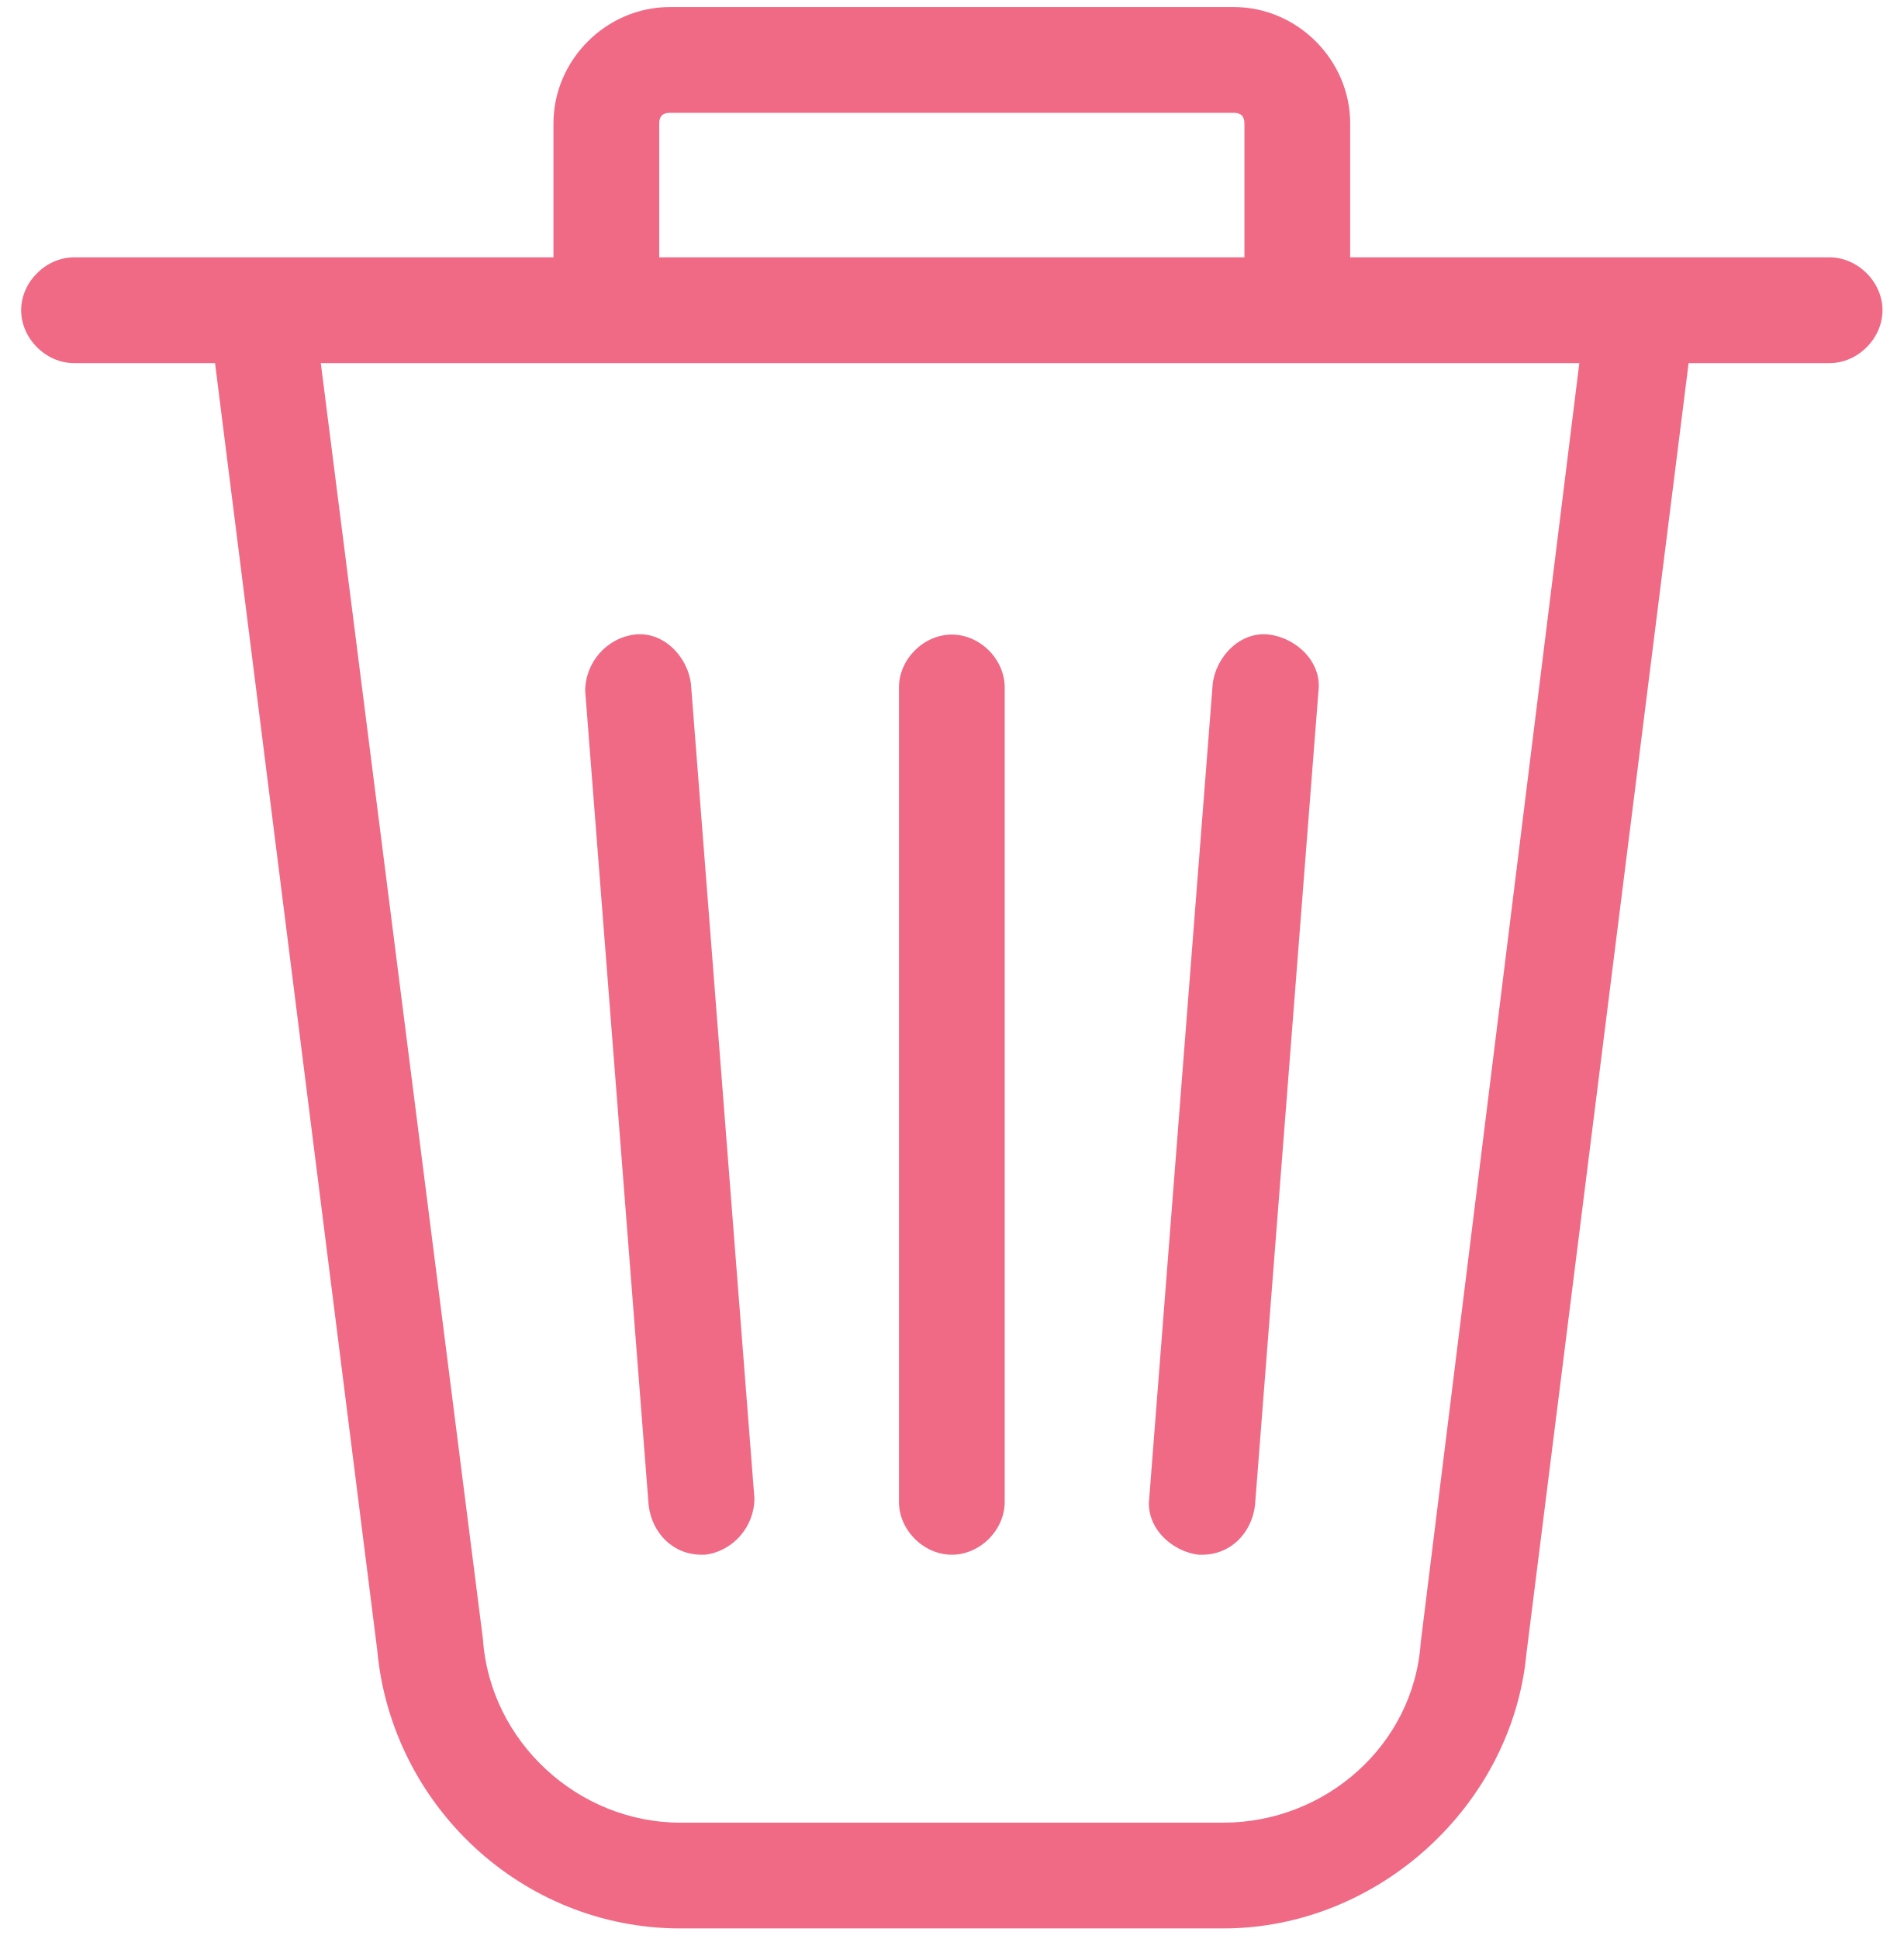
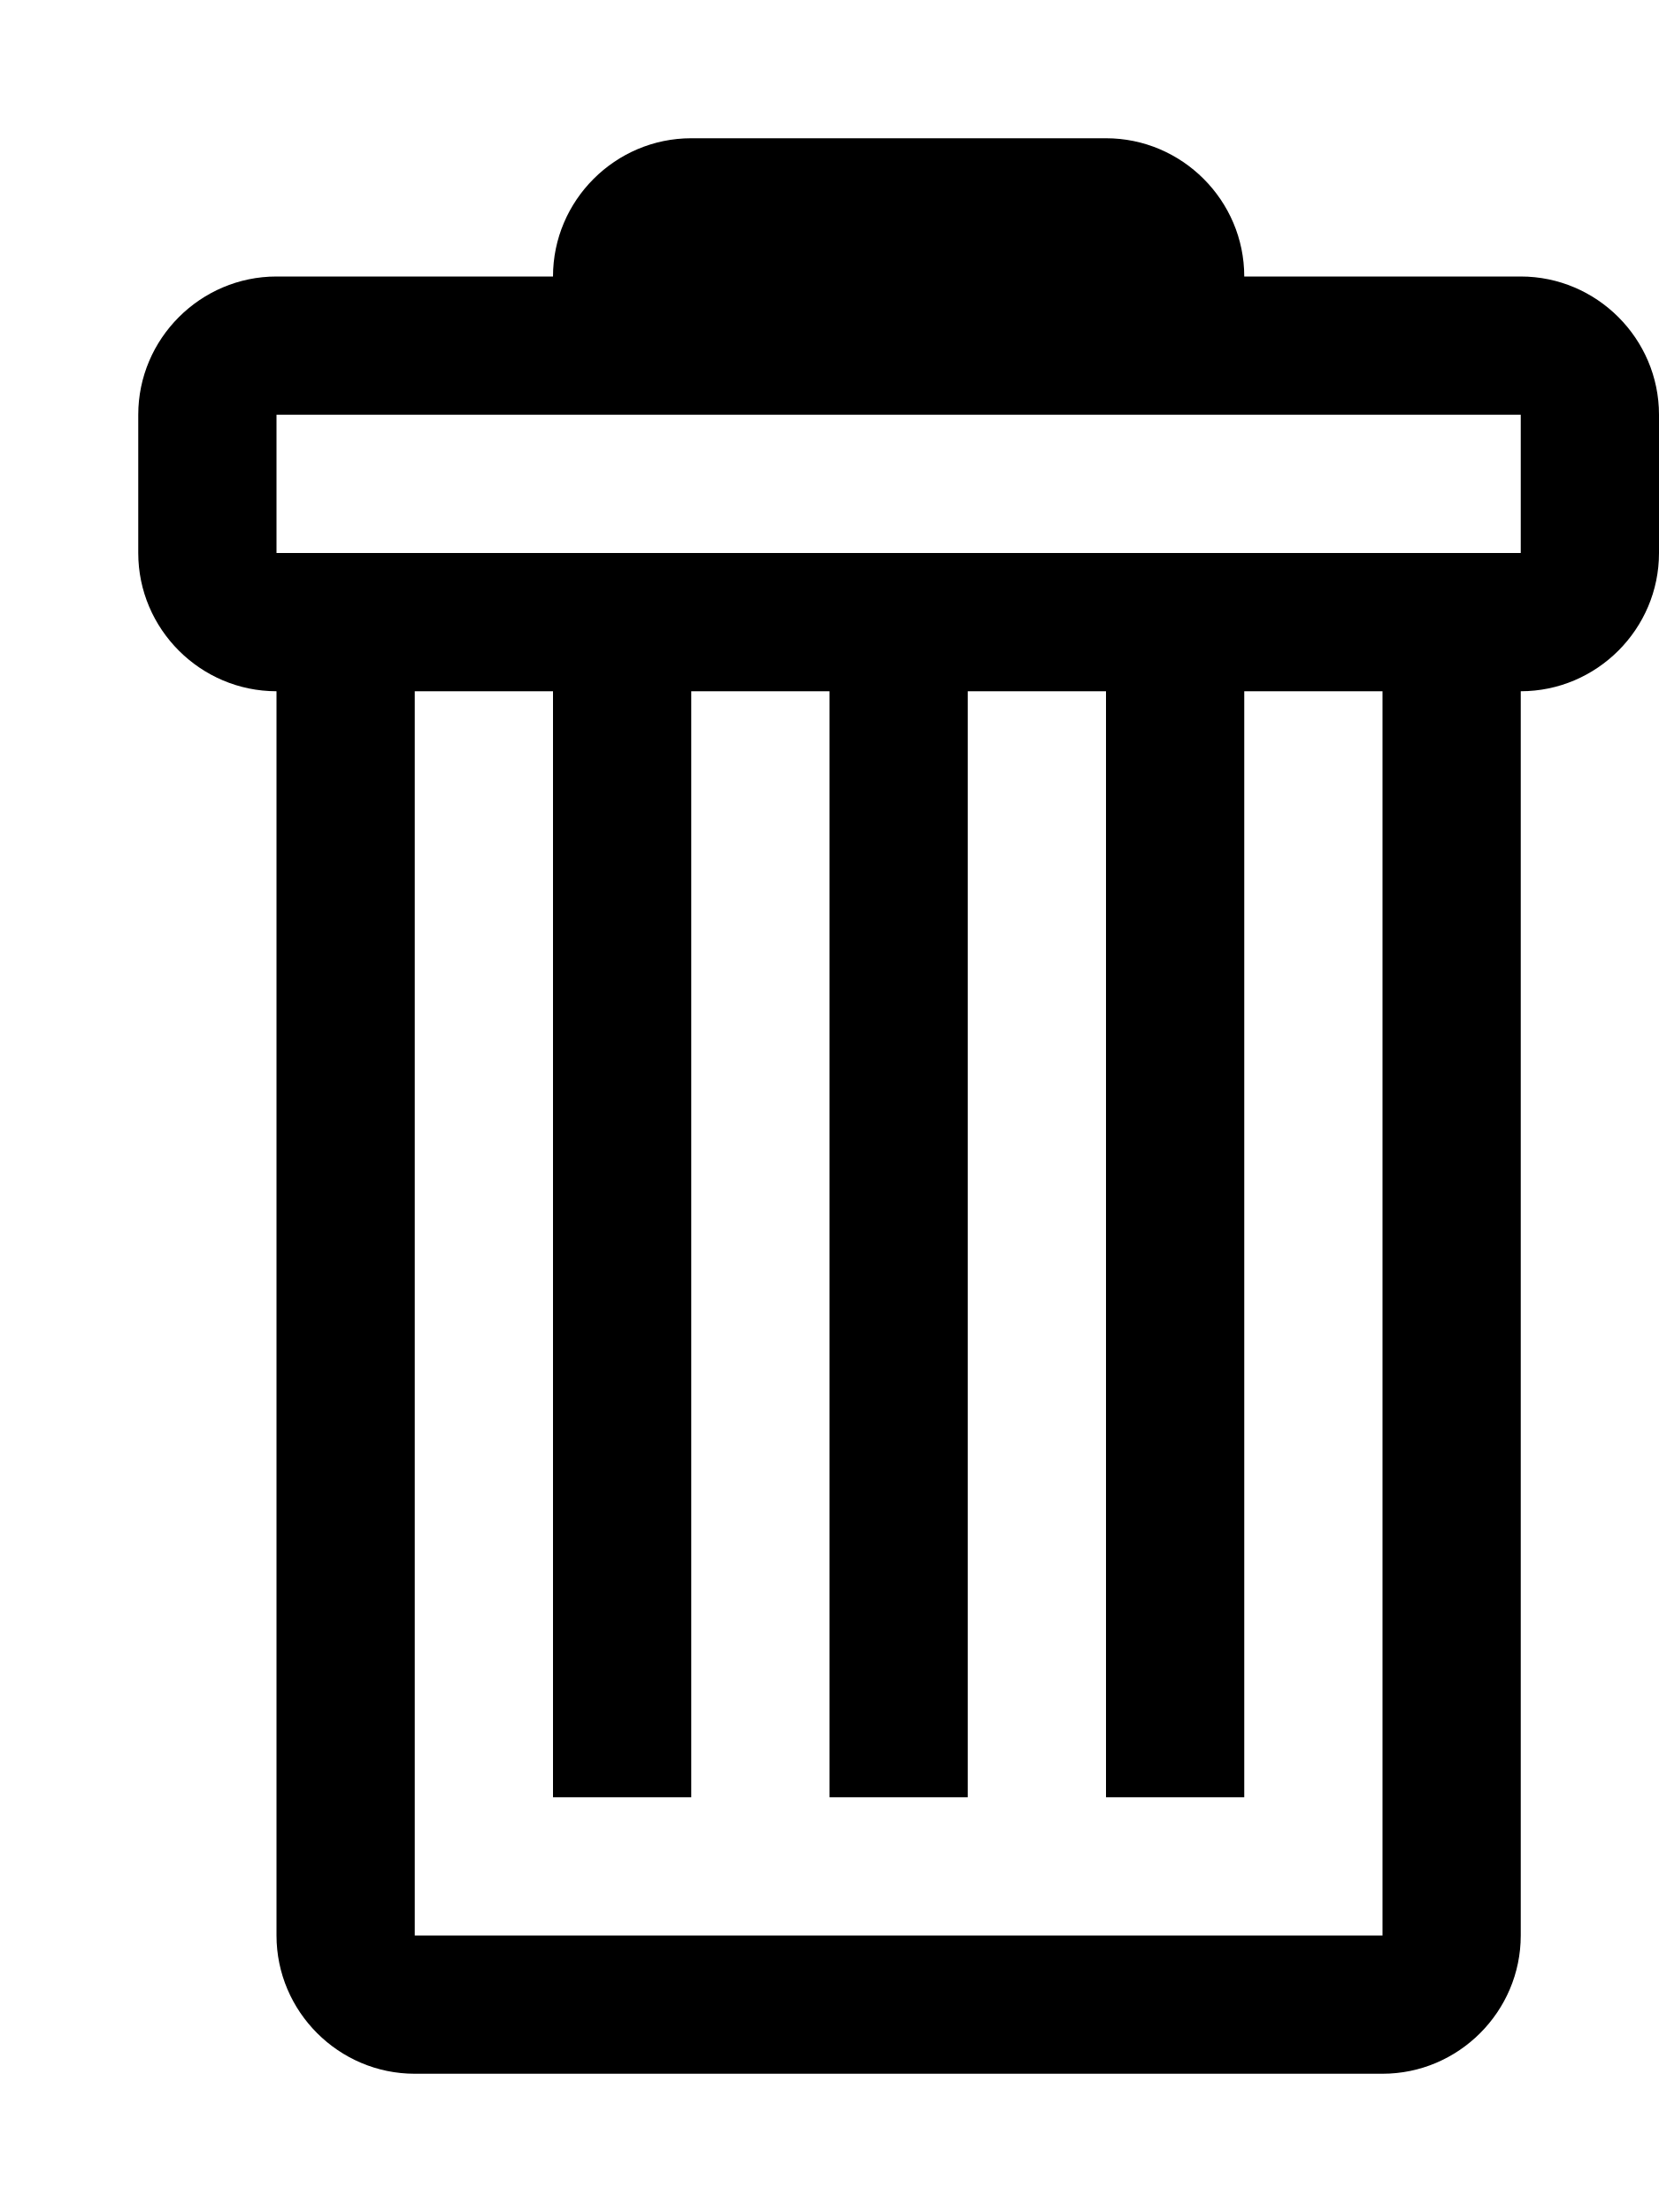
- <svg xmlns="http://www.w3.org/2000/svg" width="54" height="55" viewBox="0 0 54 55">
-   <g fill="#F06985">
-     <path d="M27 18C26.2 18 25.5 18.7 25.5 19.5L25.5 42.6C25.5 43.4 26.2 44.1 27 44.1 27.8 44.1 28.5 43.4 28.5 42.6L28.5 19.5C28.5 18.7 27.8 18 27 18zM18 18C17.2 18.1 16.6 18.8 16.6 19.6L18.4 42.7C18.5 43.5 19.1 44.1 19.9 44.1 19.9 44.1 20 44.1 20 44.1 20.8 44 21.4 43.3 21.4 42.5L19.6 19.4C19.5 18.6 18.8 17.9 18 18z" />
-     <path d="M51.9,7.3 L38.3,7.3 L38.3,3.5 C38.3,1.7 36.8,0.2 35,0.2 L19,0.2 C17.2,0.2 15.7,1.7 15.7,3.5 L15.7,7.3 L2.1,7.3 C1.3,7.3 0.6,8 0.6,8.8 C0.6,9.6 1.3,10.3 2.1,10.3 L6.1,10.3 L10.7,46.8 C11.1,51.2 14.8,54.7 19.3,54.7 L34.7,54.7 C39.1,54.7 42.9,51.2 43.3,46.9 L47.9,10.3 L51.9,10.3 C52.7,10.3 53.4,9.6 53.4,8.8 C53.4,8 52.7,7.3 51.9,7.3 Z M18.7,3.5 C18.7,3.3 18.8,3.2 19,3.2 L35,3.2 C35.2,3.2 35.3,3.3 35.3,3.5 L35.3,7.3 L18.7,7.3 L18.7,3.5 Z M40.3,46.6 C40.1,49.5 37.6,51.7 34.7,51.7 L19.3,51.7 C16.4,51.7 13.9,49.4 13.7,46.5 L9.1,10.3 L44.8,10.3 L40.3,46.6 Z" />
-     <path d="M34.4,19.4 L32.6,42.5 C32.5,43.3 33.2,44 34,44.1 C34,44.1 34.1,44.1 34.1,44.1 C34.9,44.1 35.5,43.5 35.6,42.7 L37.4,19.6 C37.5,18.8 36.8,18.1 36,18 C35.2,17.9 34.5,18.6 34.4,19.4 Z" />
-   </g>
+ <svg xmlns="http://www.w3.org/2000/svg" width="12" height="16" viewBox="0 0 12 16">
+   <path fill-rule="evenodd" d="M11 2H9c0-.55-.45-1-1-1H5c-.55 0-1 .45-1 1H2c-.55 0-1 .45-1 1v1c0 .55.45 1 1 1v9c0 .55.45 1 1 1h7c.55 0 1-.45 1-1V5c.55 0 1-.45 1-1V3c0-.55-.45-1-1-1zm-1 12H3V5h1v8h1V5h1v8h1V5h1v8h1V5h1v9zm1-10H2V3h9v1z" />
</svg>
